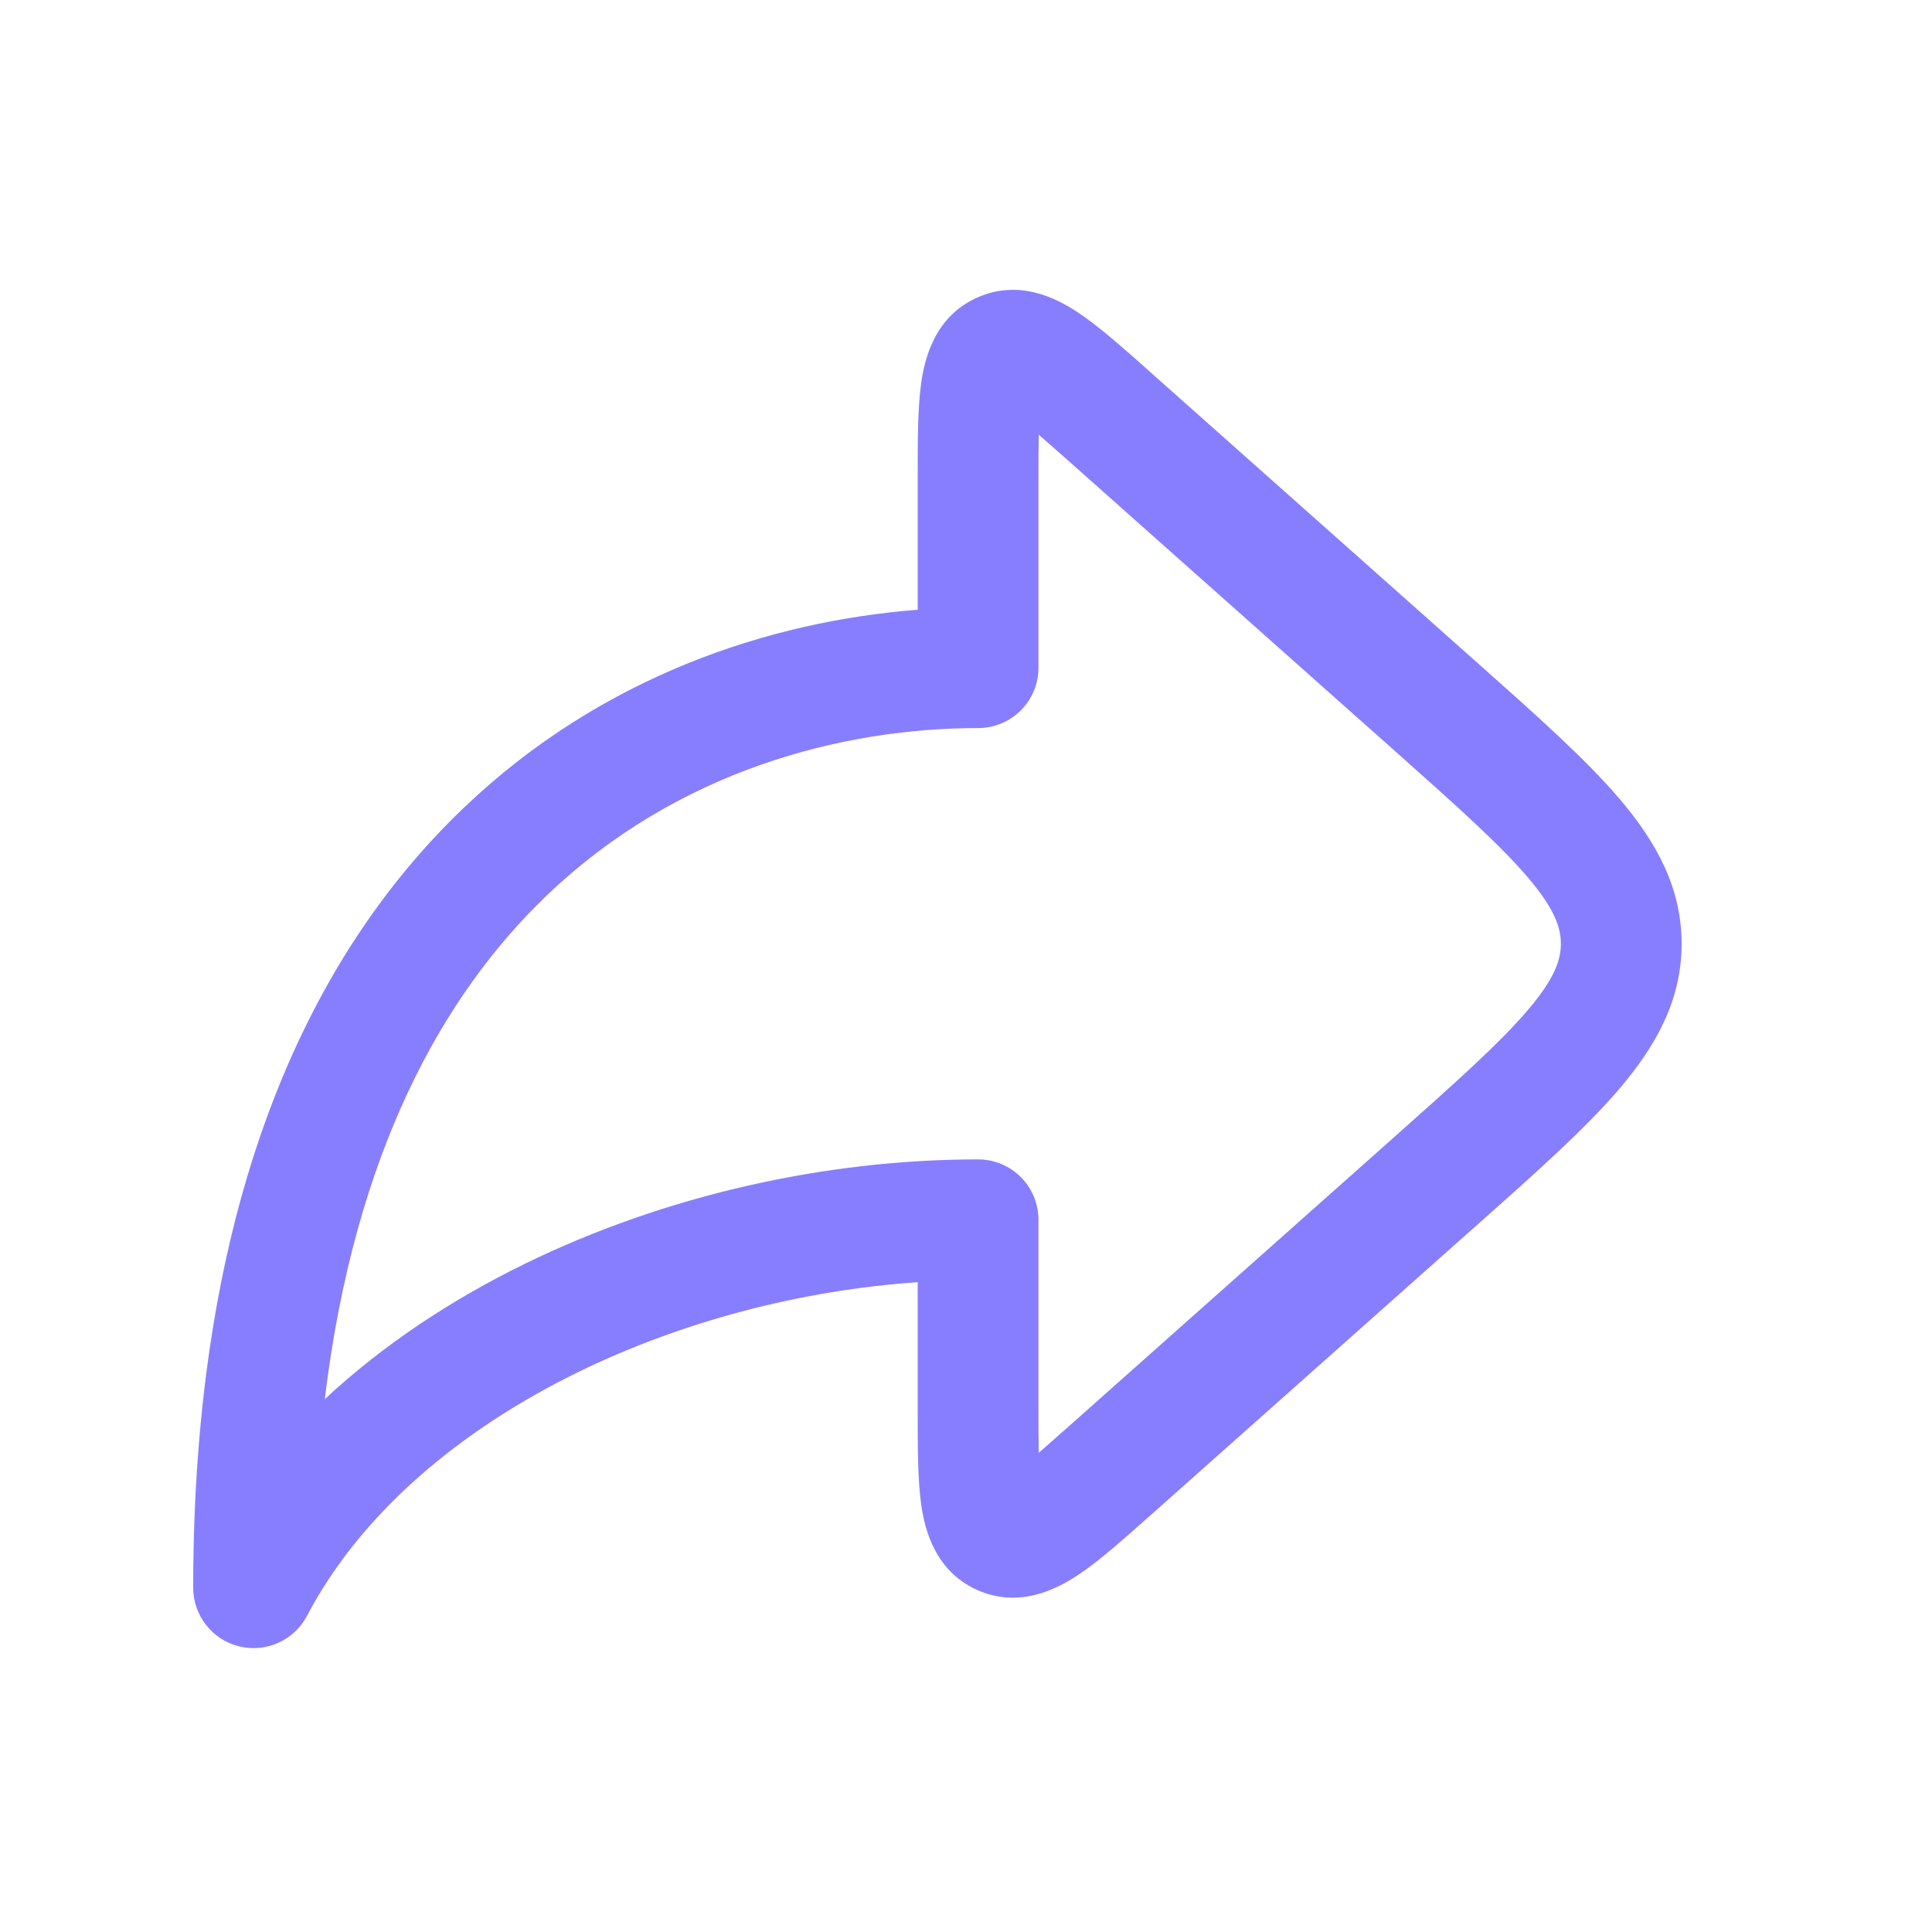
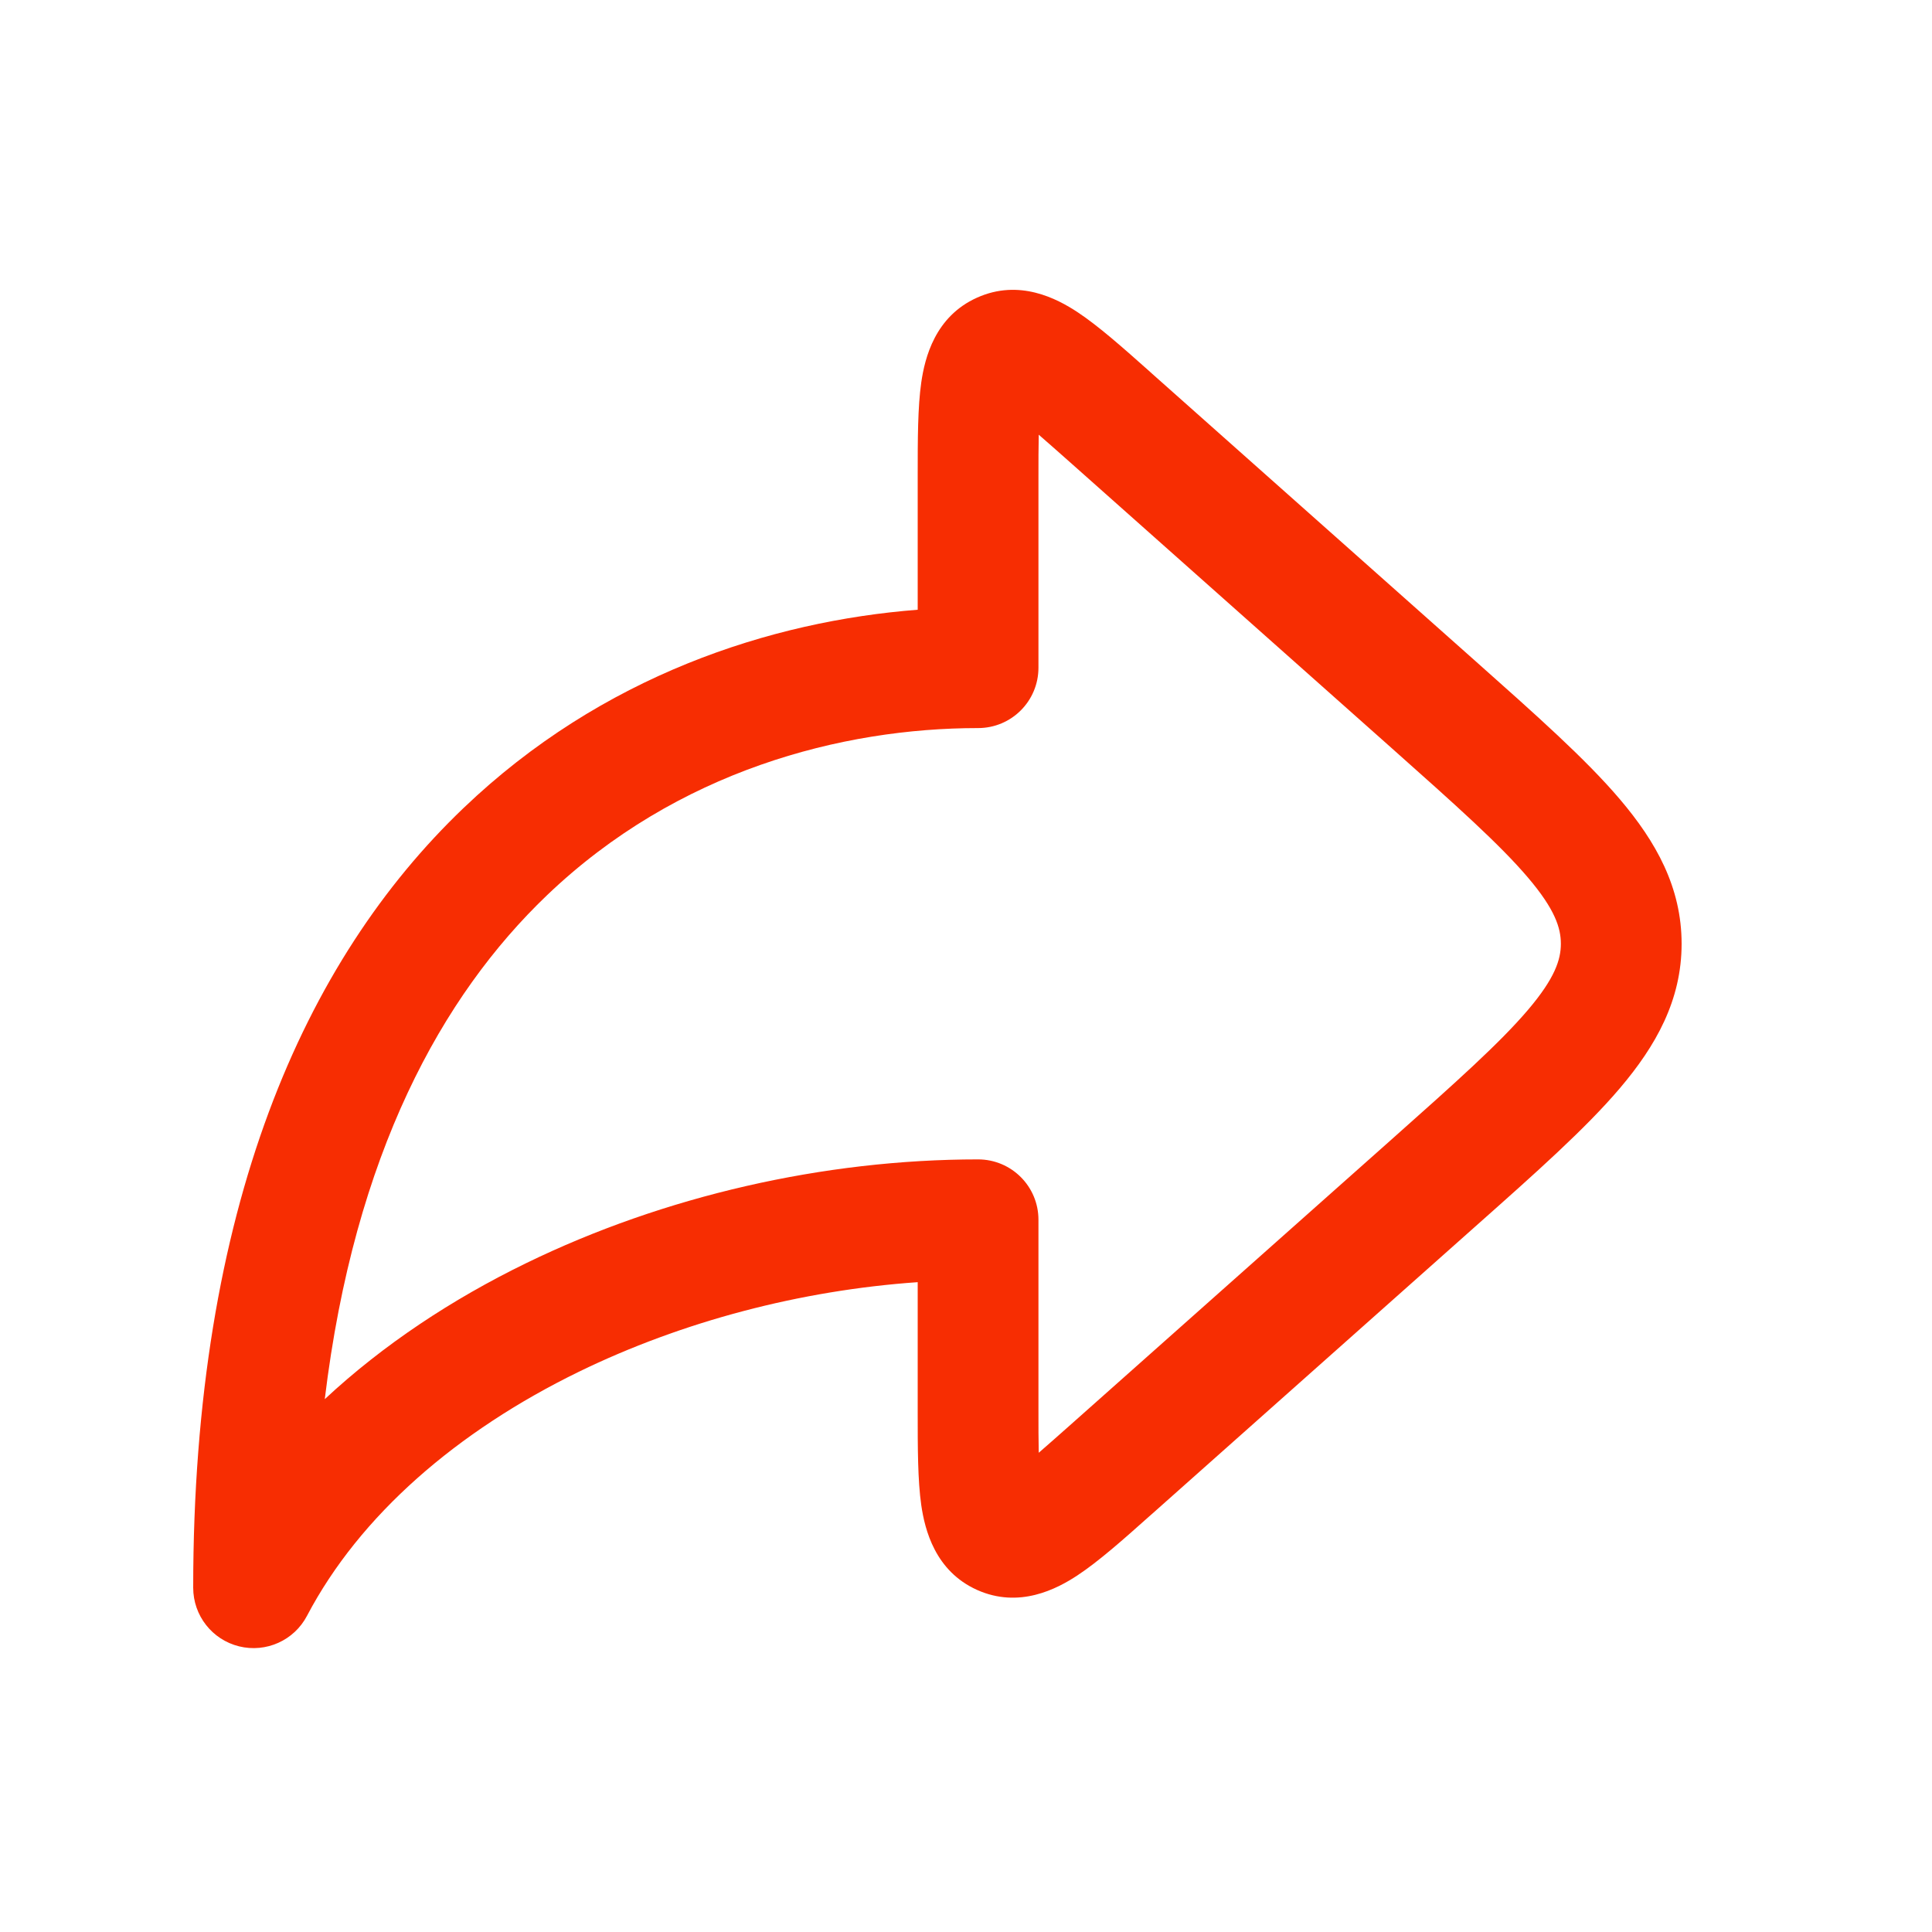
<svg xmlns="http://www.w3.org/2000/svg" width="20" height="20" viewBox="0 0 20 20" fill="none">
-   <path fill-rule="evenodd" clip-rule="evenodd" d="M11.895 3.84C11.906 3.85 11.916 3.859 11.927 3.869L15.272 6.842C15.896 7.397 16.414 7.856 16.769 8.274C17.142 8.713 17.408 9.185 17.408 9.77C17.408 10.354 17.142 10.826 16.769 11.265C16.414 11.683 15.896 12.143 15.272 12.697L11.927 15.671C11.916 15.68 11.906 15.69 11.895 15.699C11.625 15.94 11.372 16.164 11.154 16.308C10.94 16.449 10.551 16.654 10.115 16.459C9.679 16.263 9.574 15.835 9.537 15.582C9.5 15.323 9.5 14.985 9.5 14.624C9.5 14.609 9.5 14.595 9.5 14.581V13.273C8.29 13.357 7.065 13.678 5.993 14.2C4.732 14.815 3.725 15.686 3.178 16.727C3.045 16.981 2.755 17.112 2.475 17.043C2.196 16.974 2 16.724 2 16.436C2 12.502 3.151 9.94 4.797 8.366C6.232 6.993 7.98 6.43 9.5 6.312V4.959C9.5 4.944 9.5 4.93 9.5 4.916C9.5 4.554 9.5 4.216 9.537 3.958C9.574 3.704 9.679 3.276 10.115 3.081C10.551 2.885 10.94 3.09 11.154 3.231C11.372 3.375 11.625 3.6 11.895 3.84ZM10.753 4.5C10.847 4.581 10.959 4.681 11.097 4.803L14.407 7.745C15.075 8.339 15.525 8.741 15.817 9.084C16.097 9.413 16.158 9.606 16.158 9.77C16.158 9.933 16.097 10.126 15.817 10.455C15.525 10.798 15.075 11.2 14.407 11.794L11.097 14.736C10.959 14.858 10.847 14.958 10.753 15.039C10.75 14.915 10.75 14.764 10.75 14.581V12.627C10.75 12.281 10.47 12.002 10.125 12.002C8.531 12.002 6.875 12.38 5.445 13.077C4.679 13.45 3.966 13.921 3.362 14.484C3.669 11.944 4.577 10.306 5.661 9.269C7.011 7.977 8.717 7.537 10.125 7.537C10.47 7.537 10.75 7.258 10.75 6.912V4.959C10.75 4.775 10.75 4.624 10.753 4.5Z" fill="#877EFF" />
+   <path fill-rule="evenodd" clip-rule="evenodd" d="M11.895 3.84C11.906 3.85 11.916 3.859 11.927 3.869L15.272 6.842C15.896 7.397 16.414 7.856 16.769 8.274C17.142 8.713 17.408 9.185 17.408 9.77C17.408 10.354 17.142 10.826 16.769 11.265C16.414 11.683 15.896 12.143 15.272 12.697L11.927 15.671C11.916 15.68 11.906 15.69 11.895 15.699C11.625 15.94 11.372 16.164 11.154 16.308C10.94 16.449 10.551 16.654 10.115 16.459C9.679 16.263 9.574 15.835 9.537 15.582C9.5 15.323 9.5 14.985 9.5 14.624C9.5 14.609 9.5 14.595 9.5 14.581V13.273C8.29 13.357 7.065 13.678 5.993 14.2C4.732 14.815 3.725 15.686 3.178 16.727C3.045 16.981 2.755 17.112 2.475 17.043C2.196 16.974 2 16.724 2 16.436C2 12.502 3.151 9.94 4.797 8.366C6.232 6.993 7.98 6.43 9.5 6.312V4.959C9.5 4.944 9.5 4.93 9.5 4.916C9.5 4.554 9.5 4.216 9.537 3.958C9.574 3.704 9.679 3.276 10.115 3.081C10.551 2.885 10.94 3.09 11.154 3.231C11.372 3.375 11.625 3.6 11.895 3.84ZM10.753 4.5C10.847 4.581 10.959 4.681 11.097 4.803L14.407 7.745C15.075 8.339 15.525 8.741 15.817 9.084C16.097 9.413 16.158 9.606 16.158 9.77C16.158 9.933 16.097 10.126 15.817 10.455C15.525 10.798 15.075 11.2 14.407 11.794L11.097 14.736C10.959 14.858 10.847 14.958 10.753 15.039C10.75 14.915 10.75 14.764 10.75 14.581V12.627C10.75 12.281 10.47 12.002 10.125 12.002C8.531 12.002 6.875 12.38 5.445 13.077C4.679 13.45 3.966 13.921 3.362 14.484C3.669 11.944 4.577 10.306 5.661 9.269C7.011 7.977 8.717 7.537 10.125 7.537C10.47 7.537 10.75 7.258 10.75 6.912V4.959C10.75 4.775 10.75 4.624 10.753 4.5Z" fill="#F72D02" />
</svg>
